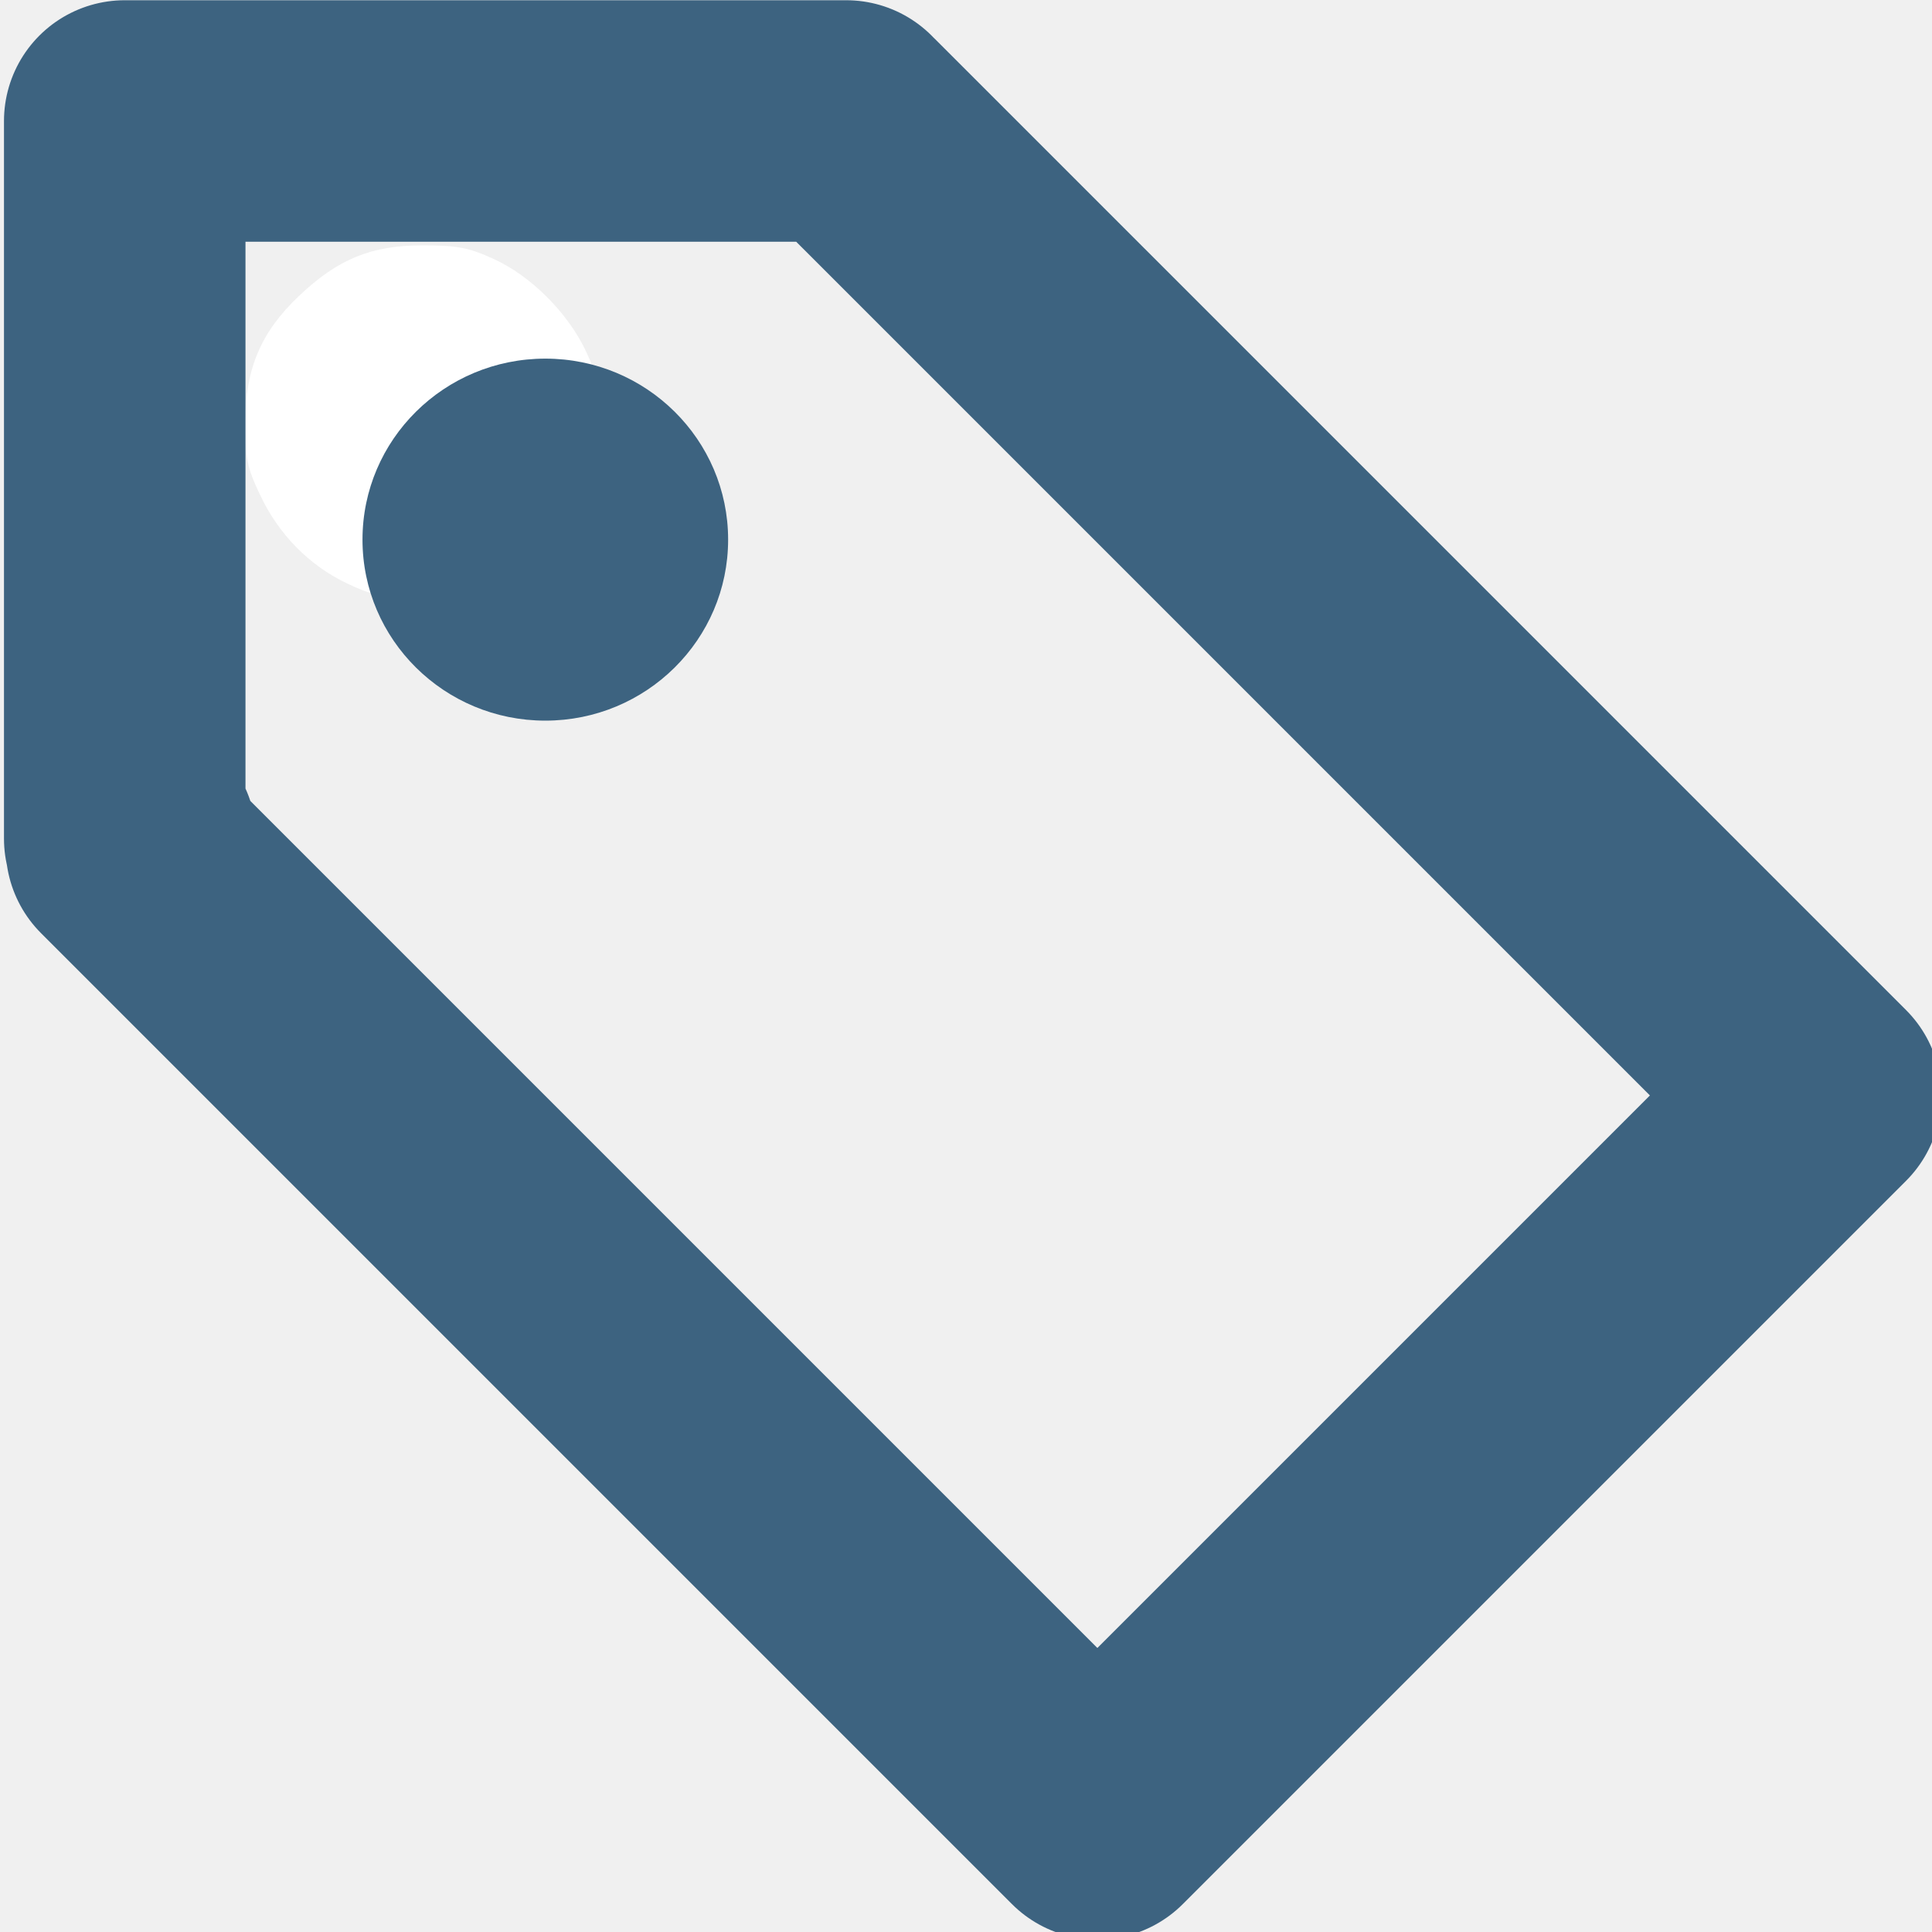
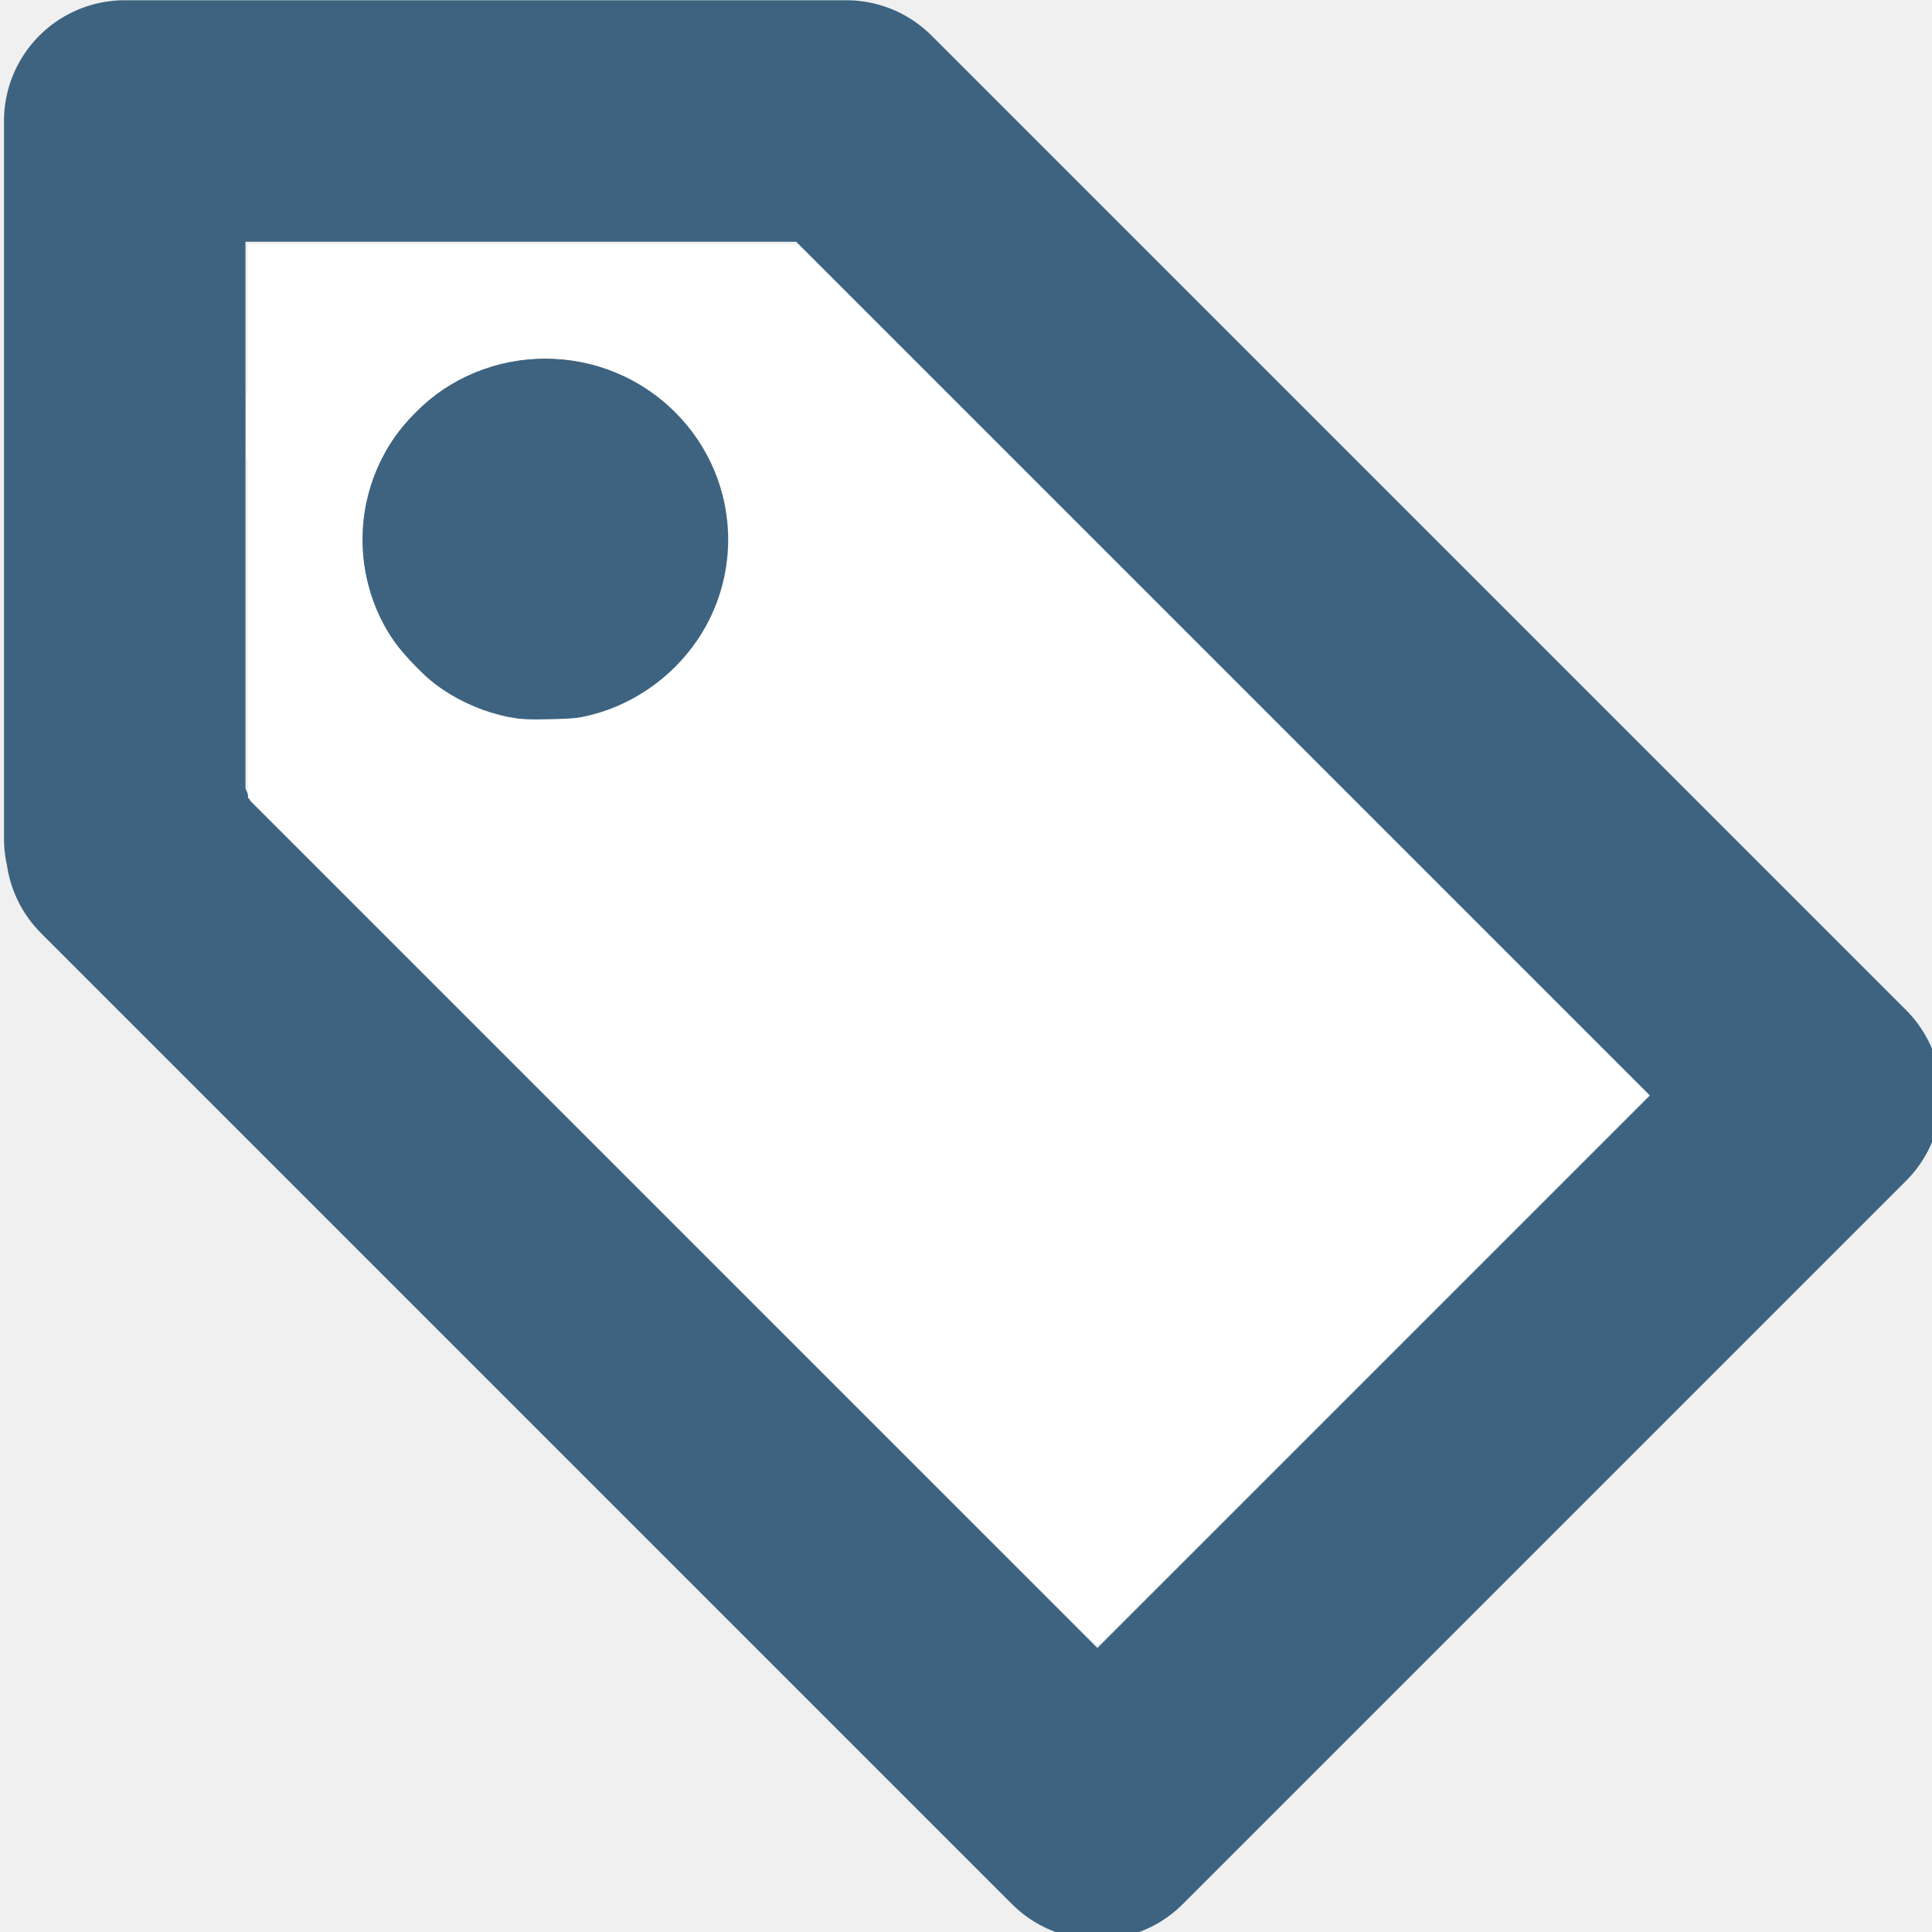
<svg xmlns="http://www.w3.org/2000/svg" id="svg3395" xml:space="preserve" enable-background="new 0 0 16 16" viewBox="0 0 16 16" y="0px" x="0px" version="1.1">
  <defs id="defs3412" />
  <g id="Layer_2" style="fill:none;stroke:none;stroke-opacity:1">
    <g id="Layer_2_1_" style="fill:none;stroke:none;stroke-opacity:1">
      <rect id="rect3399" height="16" width="16" style="fill:none;stroke:none;stroke-opacity:1" fill="none" />
    </g>
  </g>
  <path style="fill:#ffffff;fill-opacity:1;stroke:none;stroke-width:1;stroke-miterlimit:4;stroke-dasharray:none;stroke-opacity:1" d="M 2.875,4.832 C 2.561,4.683 2.309,4.427 2.155,4.101 2.046,3.872 2.031,3.797 2.031,3.497 2.032,3.052 2.162,2.748 2.477,2.45 2.8,2.144 3.076,2.032 3.499,2.032 3.786,2.032 3.881,2.05 4.087,2.144 4.398,2.285 4.707,2.595 4.855,2.914 4.949,3.117 4.967,3.209 4.967,3.497 4.967,3.798 4.952,3.872 4.841,4.108 4.687,4.434 4.444,4.679 4.123,4.832 3.91,4.933 3.836,4.947 3.499,4.947 c -0.337,0 -0.411,-0.014 -0.624,-0.115 z" id="path4141" />
  <path style="fill:none;fill-opacity:1;stroke:#3d6380;stroke-width:2;stroke-linecap:butt;stroke-linejoin:round;stroke-miterlimit:4;stroke-dasharray:none;stroke-opacity:1" d="M 1.033 1.002 L 1.033 6.945 L 1.123 6.945 L 1.047 7.021 L 9.088 15.062 L 15.078 9.072 L 7.037 1.031 L 7.008 1.061 L 7.008 1.002 L 1.033 1.002 z " id="rect3344" />
  <ellipse style="fill:#3d6380;fill-opacity:1;stroke:none;stroke-width:2;stroke-linecap:butt;stroke-linejoin:round;stroke-miterlimit:4;stroke-dasharray:none;stroke-opacity:1" id="path4205" cx="4.516" cy="4.469" rx="1.514" ry="1.499" />
+   <path style="fill:#ffffff;fill-opacity:1;stroke:none;stroke-width:2;stroke-linecap:butt;stroke-linejoin:round;stroke-miterlimit:4;stroke-dasharray:none;stroke-opacity:1" d="m 5.565,10.116 -3.511,-3.511 0,-2.29 0,-2.29 2.278,0 2.278,0 3.523,3.523 3.523,3.523 -2.278,2.278 c -1.253,1.253 -2.284,2.278 -2.29,2.278 -0.007,0 -1.592,-1.58 -3.523,-3.511 z M 4.895,5.926 C 5.111,5.874 5.371,5.733 5.546,5.574 6.178,4.995 6.201,4.016 5.598,3.415 5.301,3.119 4.937,2.968 4.52,2.968 c -0.433,0 -0.77,0.139 -1.077,0.446 -0.304,0.303 -0.445,0.636 -0.445,1.052 0,0.568 0.316,1.082 0.823,1.341 0.342,0.175 0.686,0.213 1.075,0.12 z" id="path4139" />
+   <path style="fill:#ffffff;fill-opacity:1;stroke:none;stroke-width:2;stroke-linecap:butt;stroke-linejoin:round;stroke-miterlimit:4;stroke-dasharray:none;stroke-opacity:1" d="m 5.565,10.116 -3.511,-3.511 0,-2.29 0,-2.29 2.278,0 2.278,0 3.523,3.523 3.523,3.523 -2.278,2.278 c -1.253,1.253 -2.284,2.278 -2.29,2.278 -0.007,0 -1.592,-1.58 -3.523,-3.511 z M 5.036,5.883 C 5.742,5.61 6.149,4.901 6.009,4.19 5.868,3.478 5.241,2.966 4.51,2.967 c -0.985,0.002 -1.707,0.924 -1.465,1.871 0.07,0.273 0.178,0.457 0.399,0.682 0.147,0.149 0.237,0.217 0.375,0.284 0.283,0.137 0.404,0.162 0.749,0.152 0.257,-0.007 0.327,-0.018 0.468,-0.072 z" id="path4142" />
</svg>
